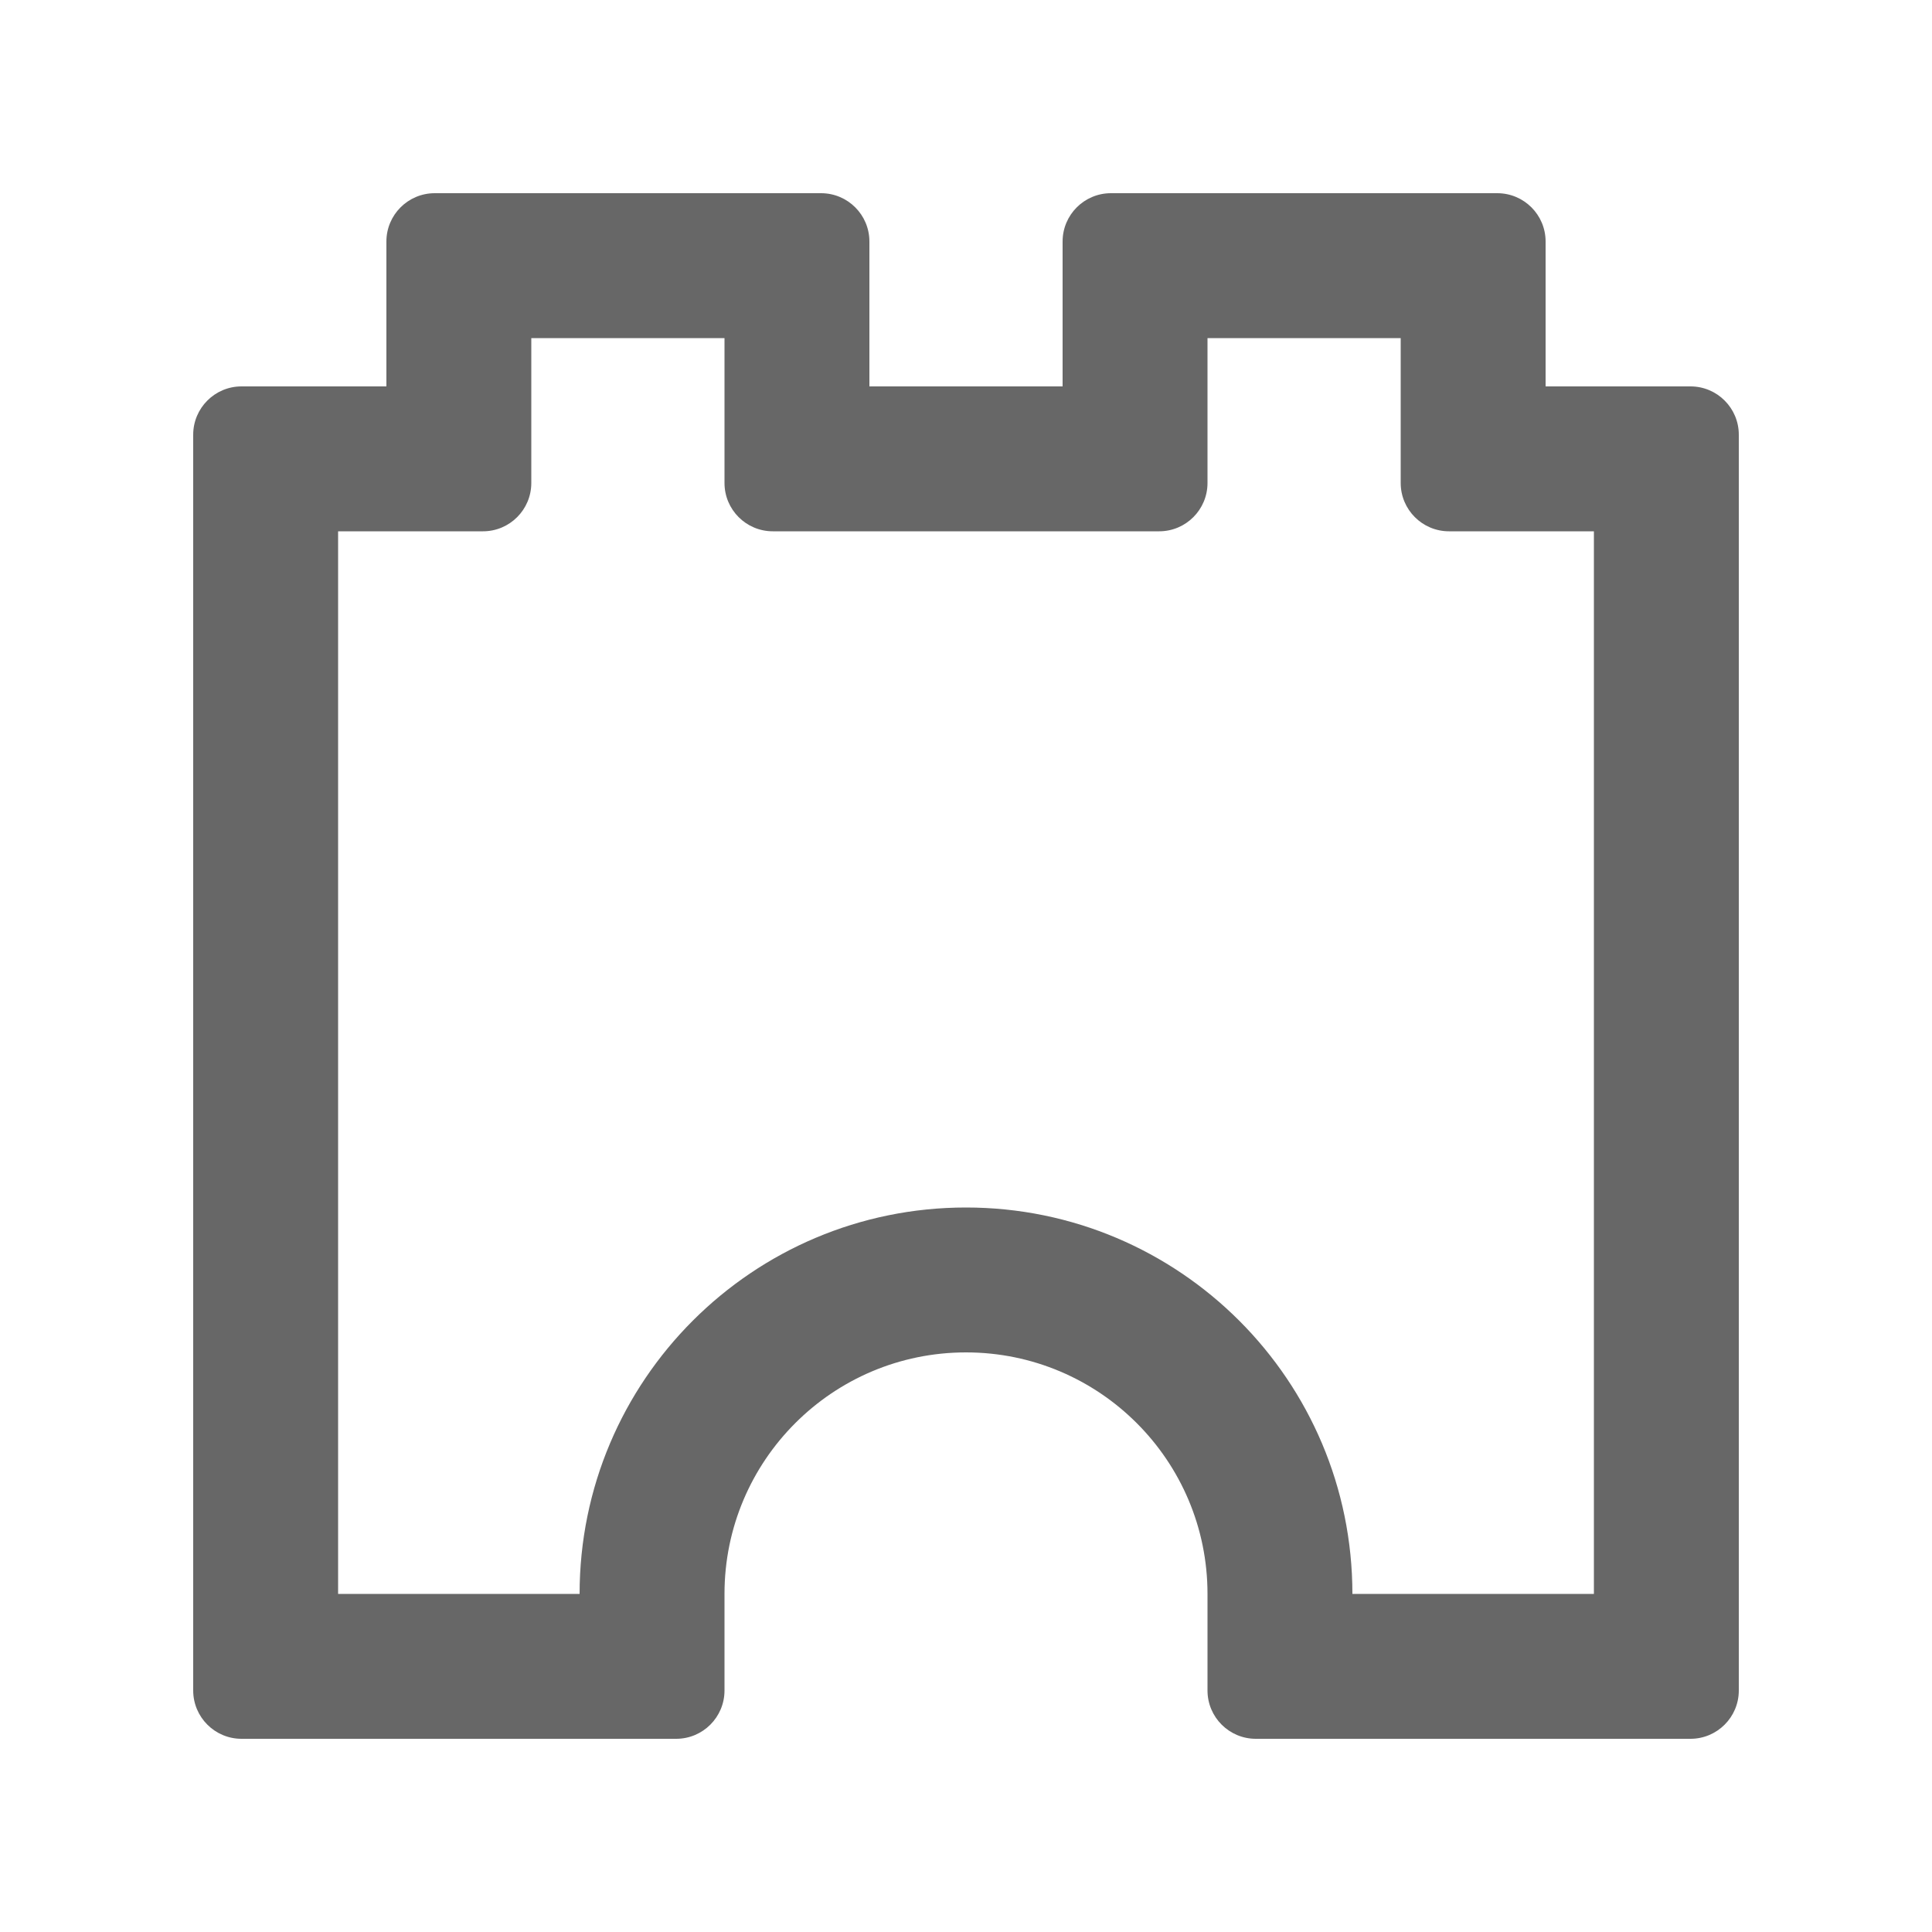
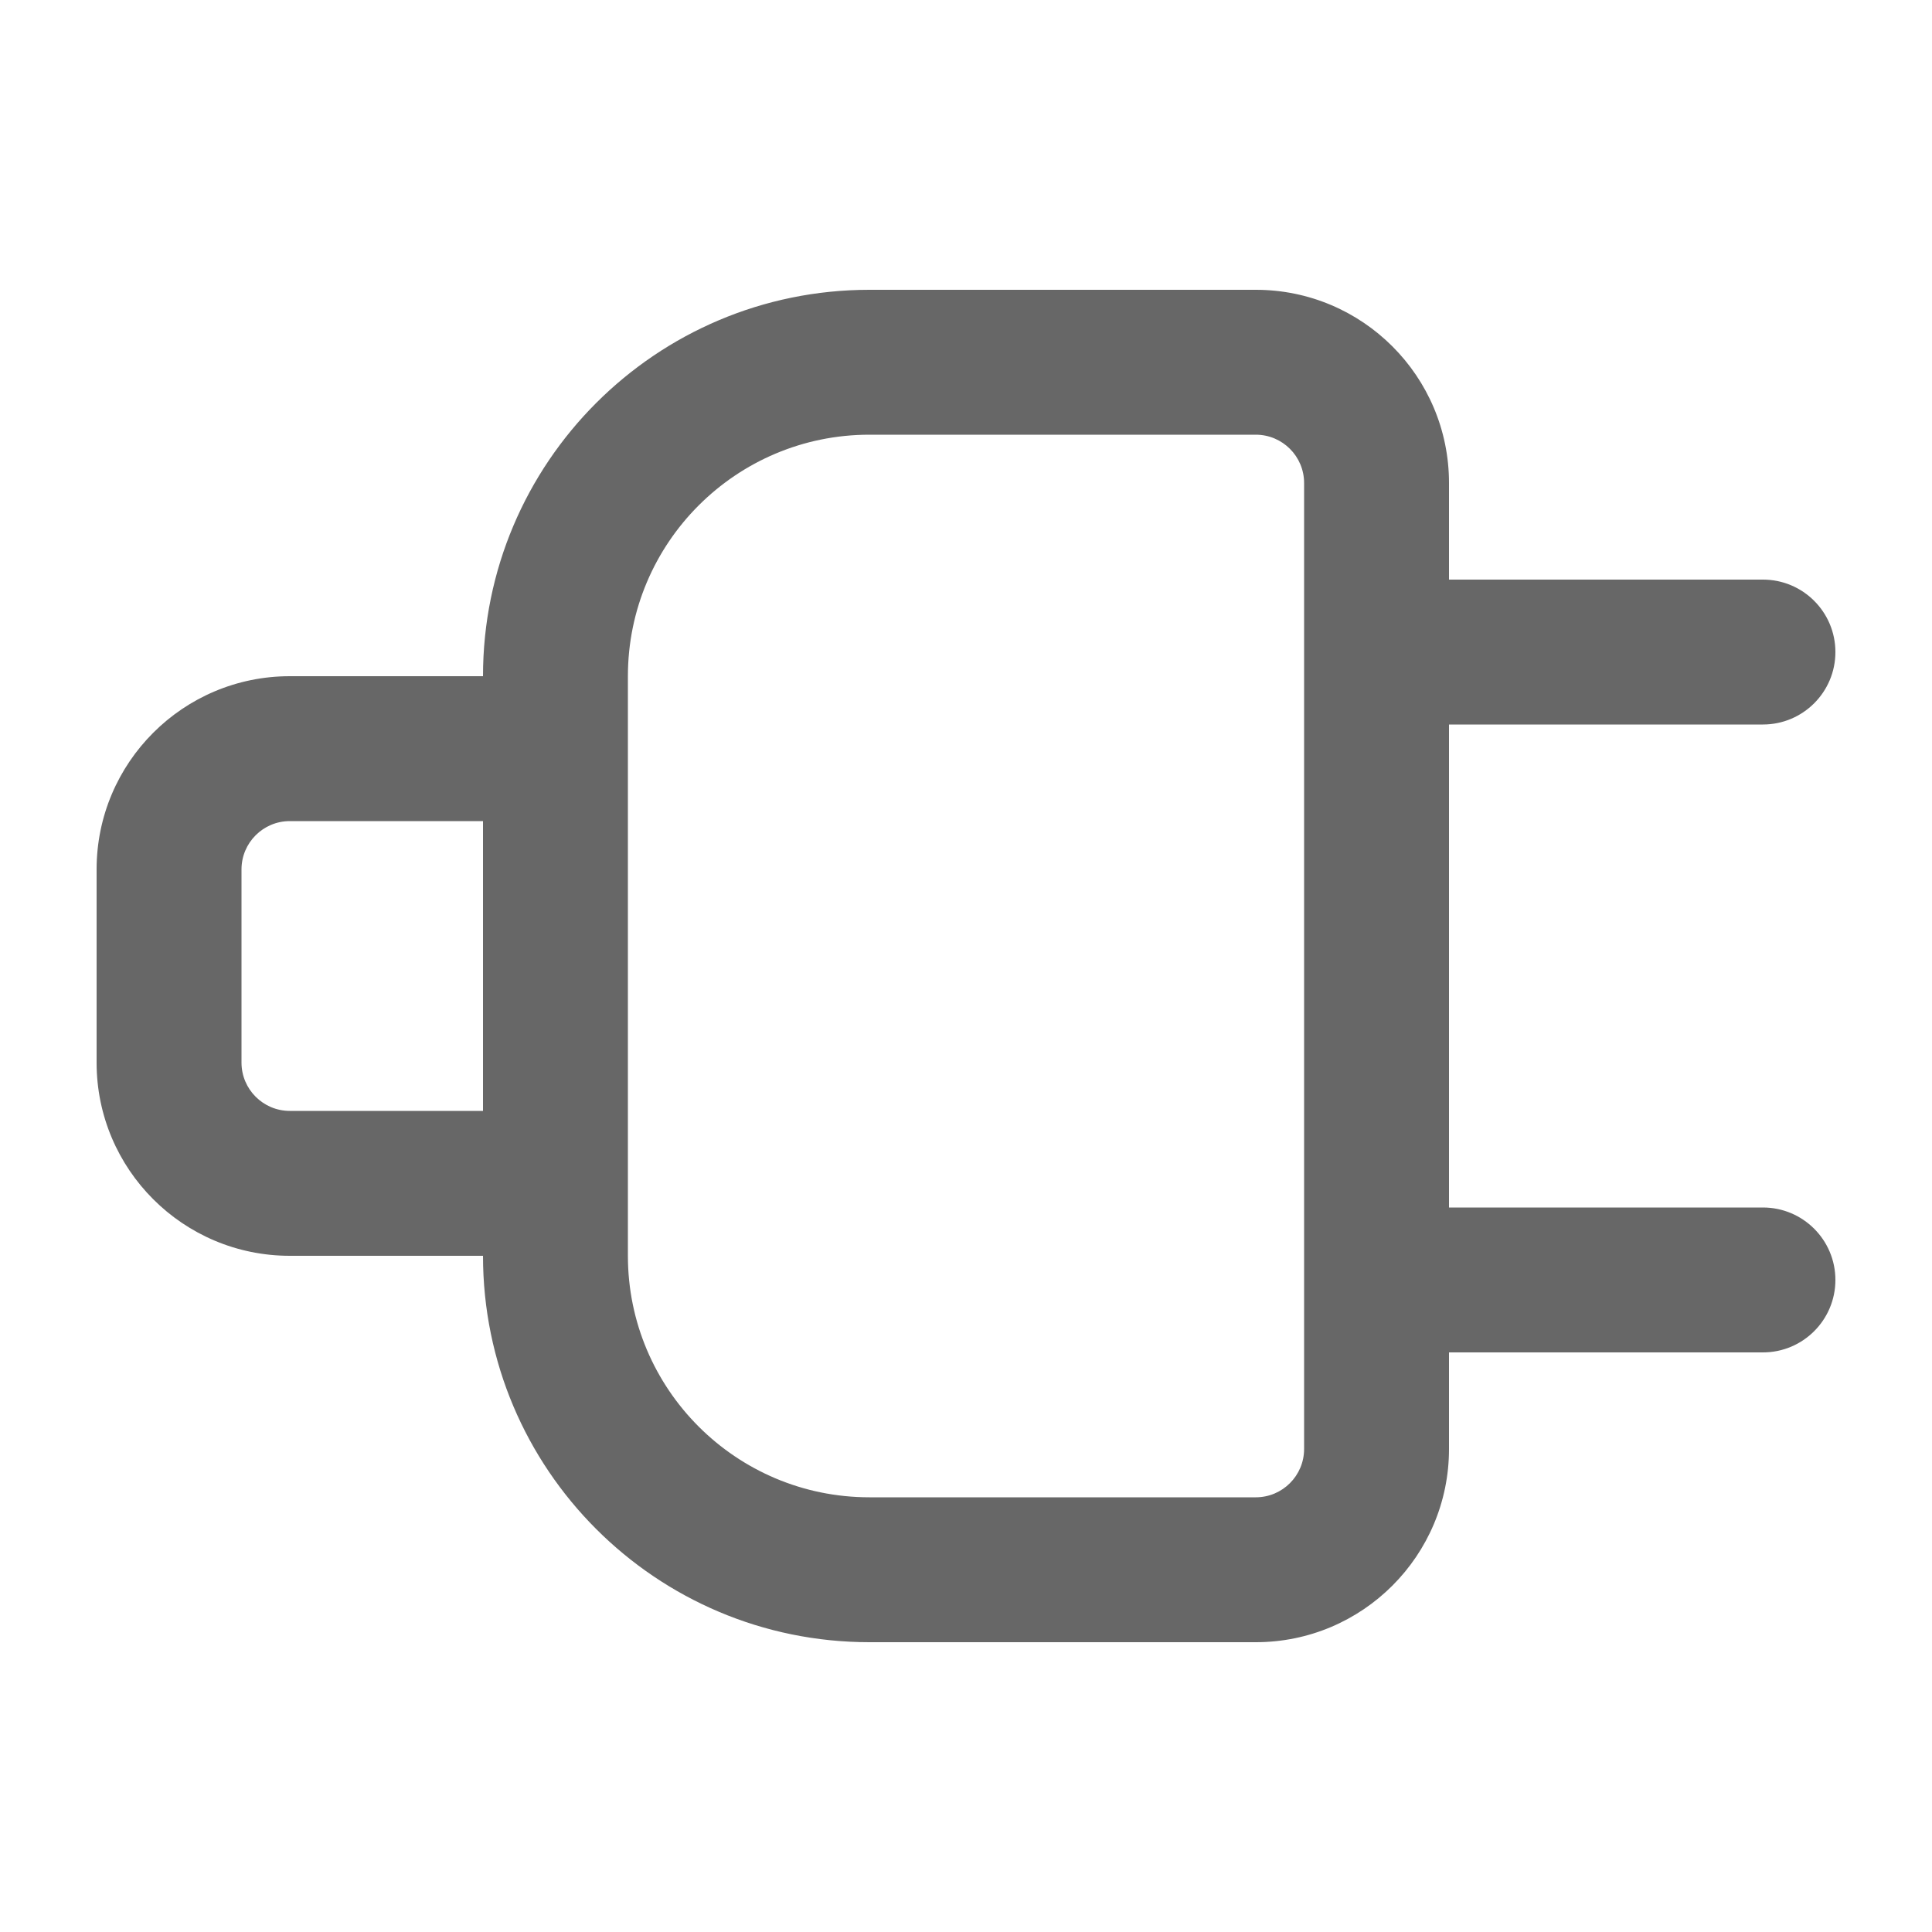
<svg xmlns="http://www.w3.org/2000/svg" width="40" height="40" viewBox="0 0 40 40" fill="none">
-   <path fill-rule="evenodd" clip-rule="evenodd" d="M11 10C11 10.552 10.552 11 10 11H7V33H12C12 28.582 15.582 25 20 25C24.418 25 28 28.582 28 33H33V11H30C29.448 11 29 10.552 29 10V7H25V10C25 10.552 24.552 11 24 11H16C15.448 11 15 10.552 15 10V7H11V10ZM4 9C4 8.448 4.448 8 5 8H8V5C8 4.448 8.448 4 9 4H17C17.552 4 18 4.448 18 5V8H22V5C22 4.448 22.448 4 23 4H31C31.552 4 32 4.448 32 5V8H35C35.552 8 36 8.448 36 9V35C36 35.552 35.552 36 35 36H26C25.448 36 25 35.552 25 35V33C25 30.239 22.761 28 20 28C17.239 28 15 30.239 15 33V35C15 35.552 14.552 36 14 36H5C4.448 36 4 35.552 4 35V9Z" fill="#676767" />
+   <path fill-rule="evenodd" clip-rule="evenodd" d="M10 14C10 9.582 13.582 6 18 6H26C28.209 6 30 7.791 30 10V12H36.5C37.328 12 38 12.672 38 13.5C38 14.328 37.328 15 36.5 15H30V25H36.5C37.328 25 38 25.672 38 26.5C38 27.328 37.328 28 36.5 28H30V30C30 32.209 28.209 34 26 34H18C13.582 34 10 30.418 10 26H6C3.791 26 2 24.209 2 22V18C2 15.791 3.791 14 6 14L10 14ZM18 9H26C26.552 9 27 9.448 27 10V30C27 30.552 26.552 31 26 31H18C15.239 31 13 28.761 13 26V14C13 11.239 15.239 9 18 9ZM10 17H6C5.448 17 5 17.448 5 18V22C5 22.552 5.448 23 6 23H10V17Z" fill="#676767" />
</svg>
